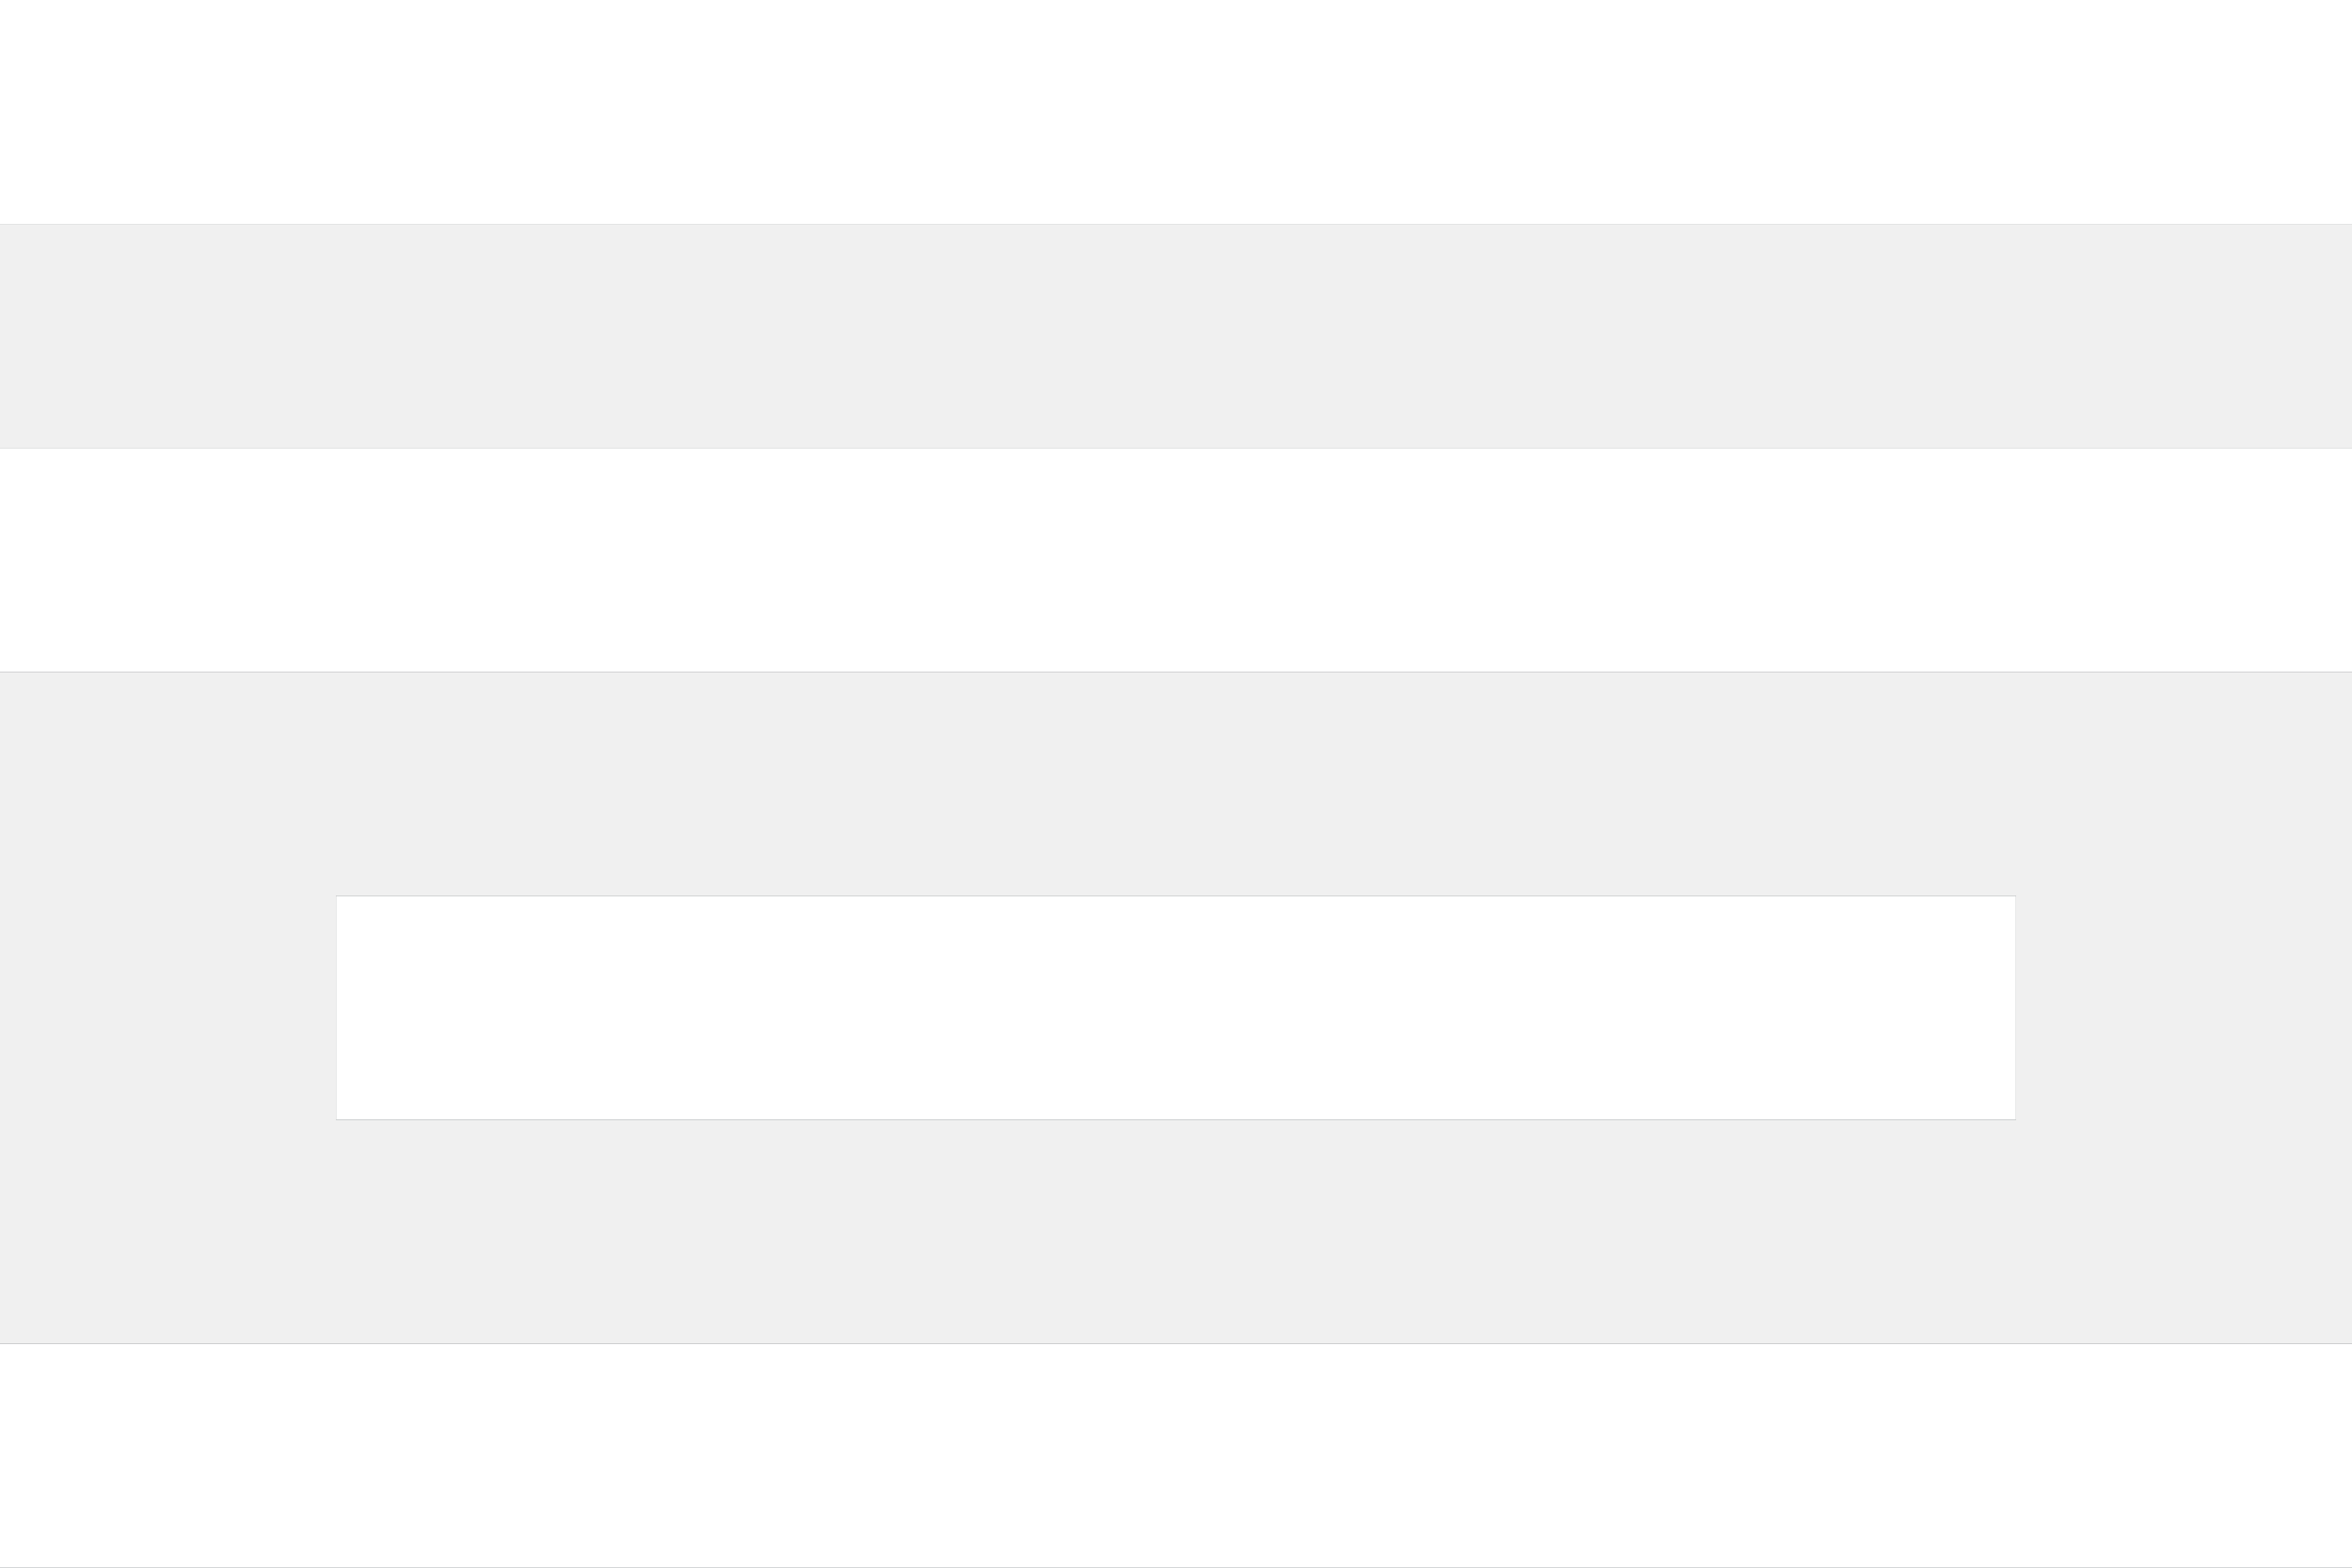
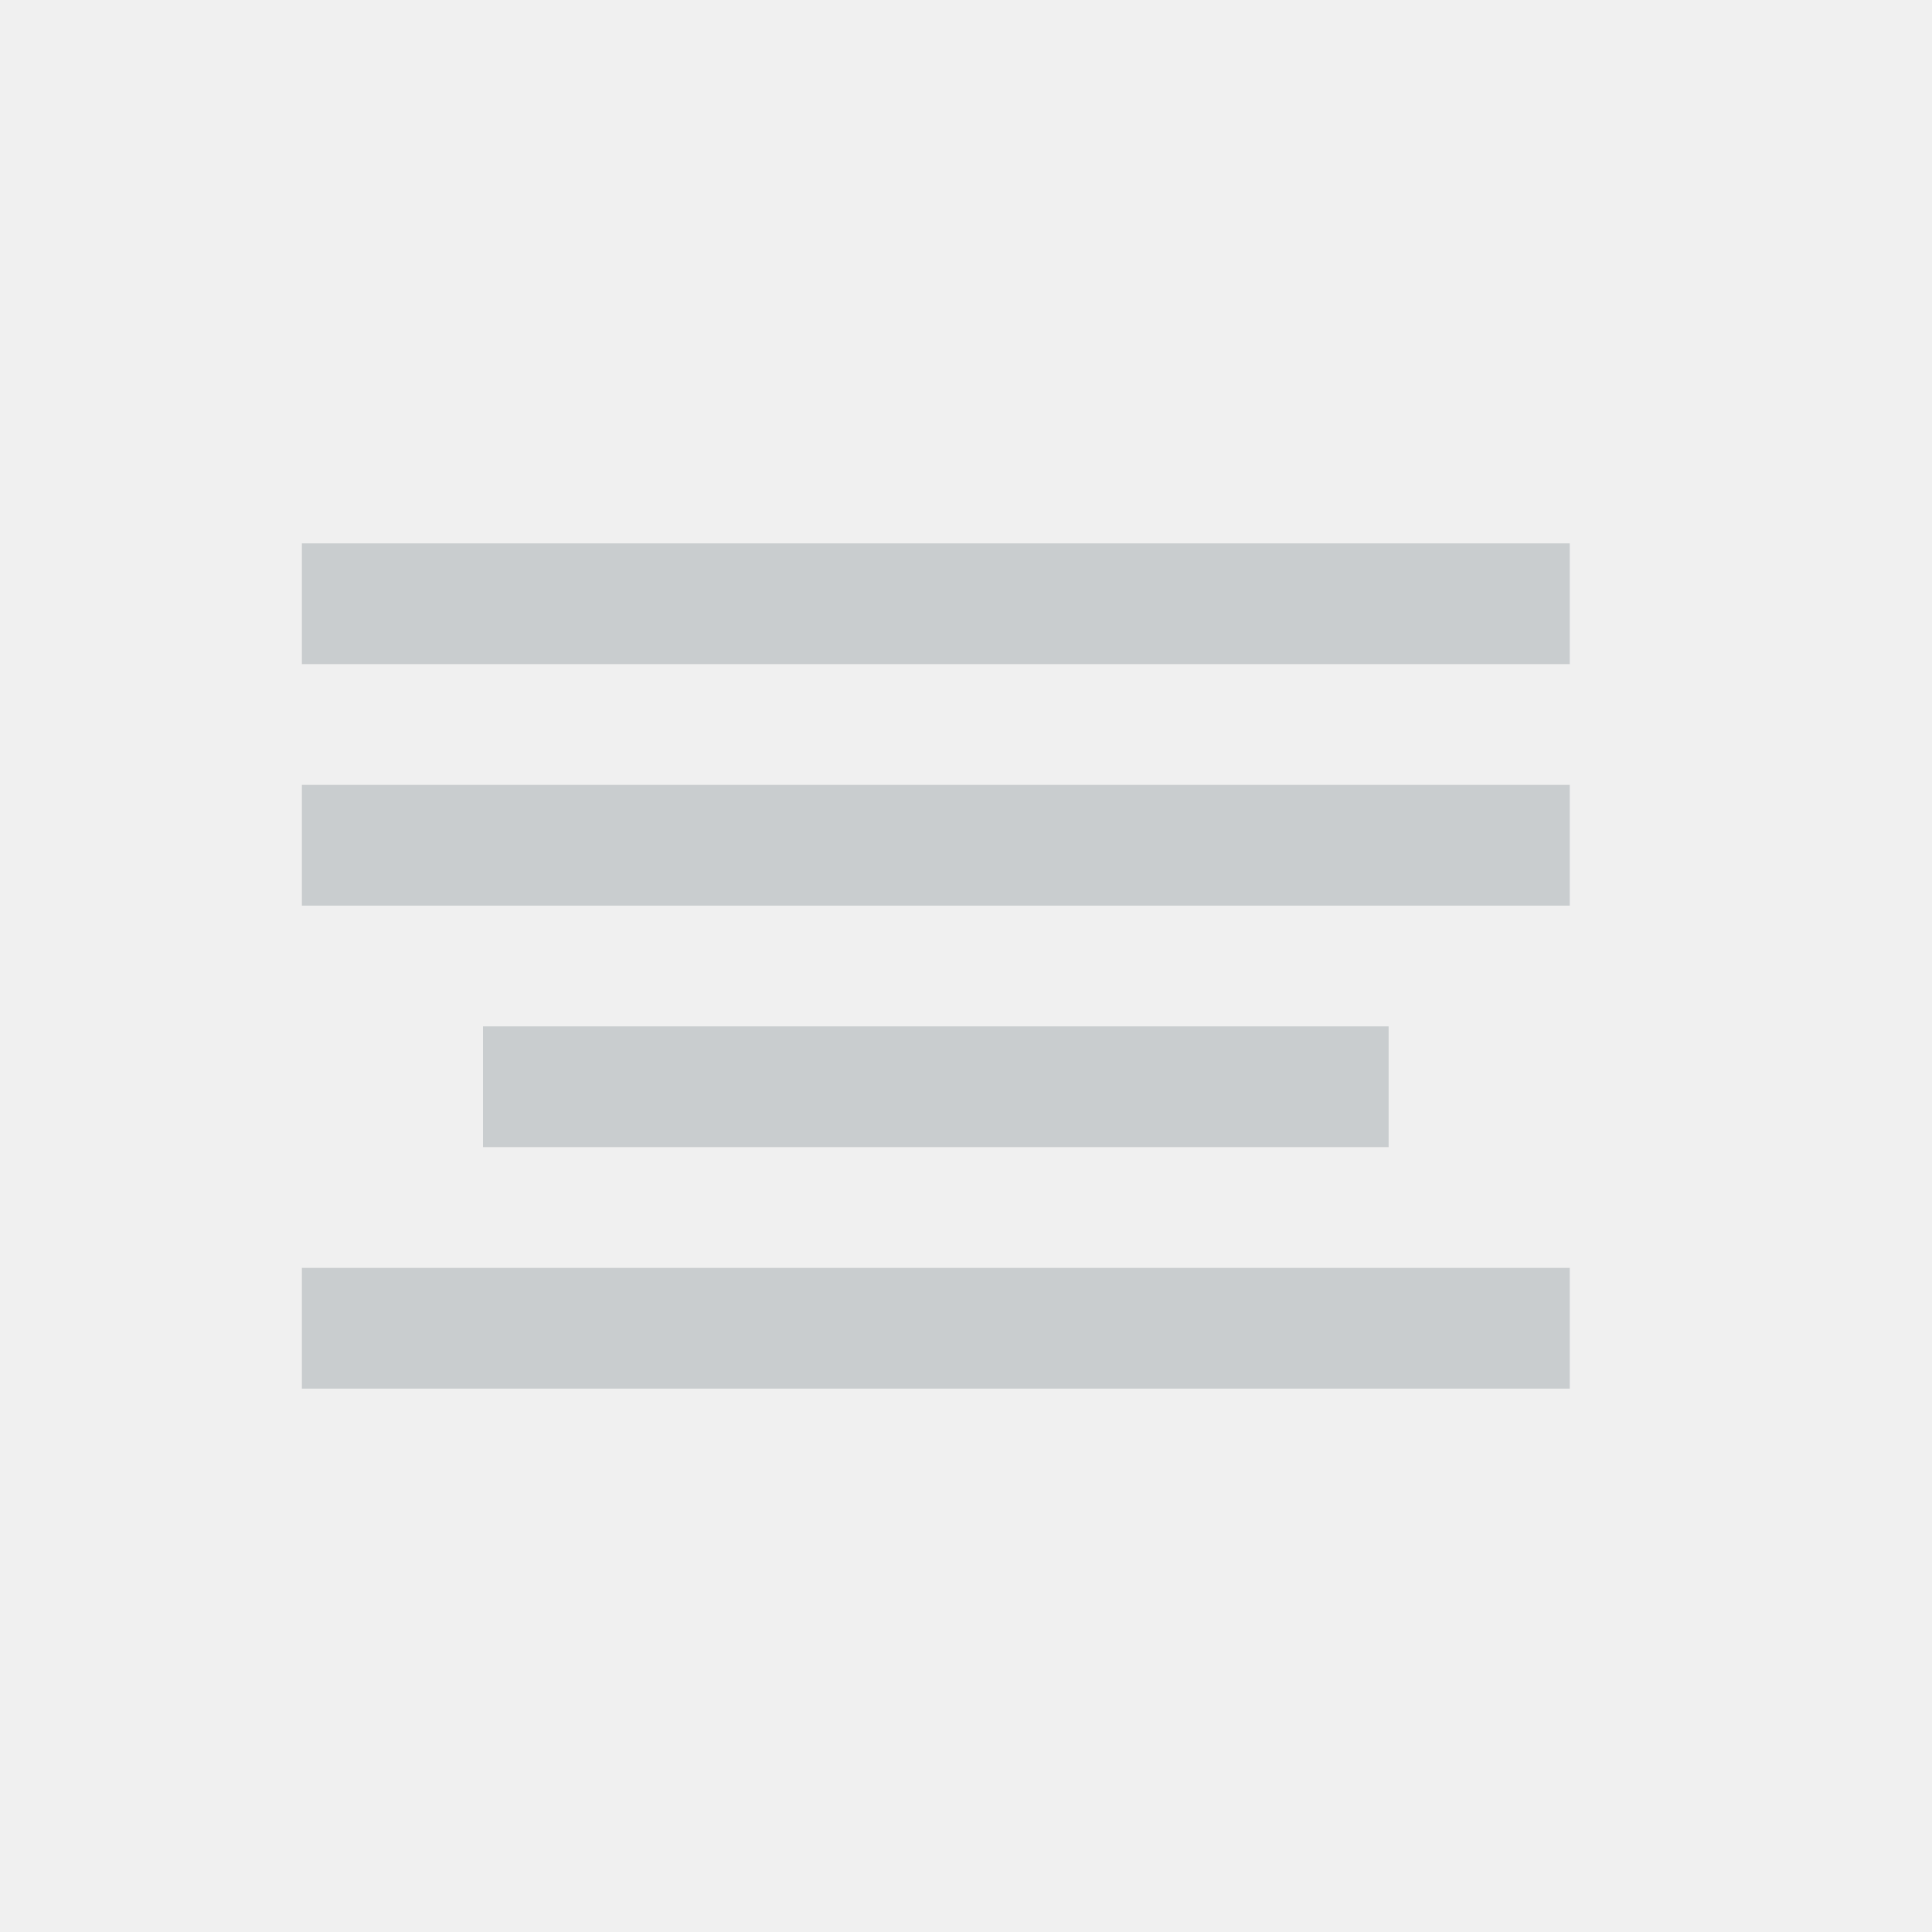
- <svg xmlns="http://www.w3.org/2000/svg" version="1.1" x="0px" y="0px" viewBox="-295 390 21 14" enable-background="new -295 390 21 14" xml:space="preserve">
-   <g id="Dark_2_">
-     <g id="Elements_1_">
-       <g id="Accordion_1_" transform="translate(-78, -86)">
-         <g id="Element-Icon_1_" transform="translate(40, 40)">
-           <g id="Dark_1_" transform="translate(0, 27)">
-             <g id="Accordian_1_">
-               <path id="Accordion-Light_1_" fill="#4B5155" d="M-257,409h21v2h-21V409z M-257,413h21v2h-21V413z M-254,417h15v2h-15V417z         M-257,421h21v2h-21V421z" />
-             </g>
-           </g>
-         </g>
-       </g>
-     </g>
-   </g>
-   <g id="Light">
-     <g id="Elements">
-       <g id="Accordion" transform="translate(-78, -86)">
-         <g id="Element-Icon" transform="translate(40, 40)">
-           <g id="Dark" transform="translate(0, 27)">
-             <g id="Accordian">
-               <path id="Accordion-Light" fill="#FFFFFF" d="M-257,409h21v2h-21V409z M-257,413h21v2h-21V413z M-254,417h15v2h-15V417z         M-257,421h21v2h-21V421z" />
-             </g>
-           </g>
-         </g>
+ <svg xmlns="http://www.w3.org/2000/svg" width="32px" height="32px" viewBox="0 0 32 32" version="1.1">
+   <defs />
+   <g id="icons" stroke="none" stroke-width="1" fill="none" fill-rule="evenodd">
+     <g id="accordion" fill="#C9CDCF">
+       <g id="Form_Accordion" transform="translate(5, 9)">
+         <path d="M18,8 L18,10 L3,10 L3,8 L18,8 L18,8 Z M0,14 L21,14 L21,12 L0,12 L0,14 L0,14 Z M0,0 L0,2 L21,2 L21,0 L0,0 L0,0 Z M0,6 L21,6 L21,4 L0,4 L0,6 L0,6 Z" id="Shape" />
      </g>
    </g>
  </g>
</svg>
